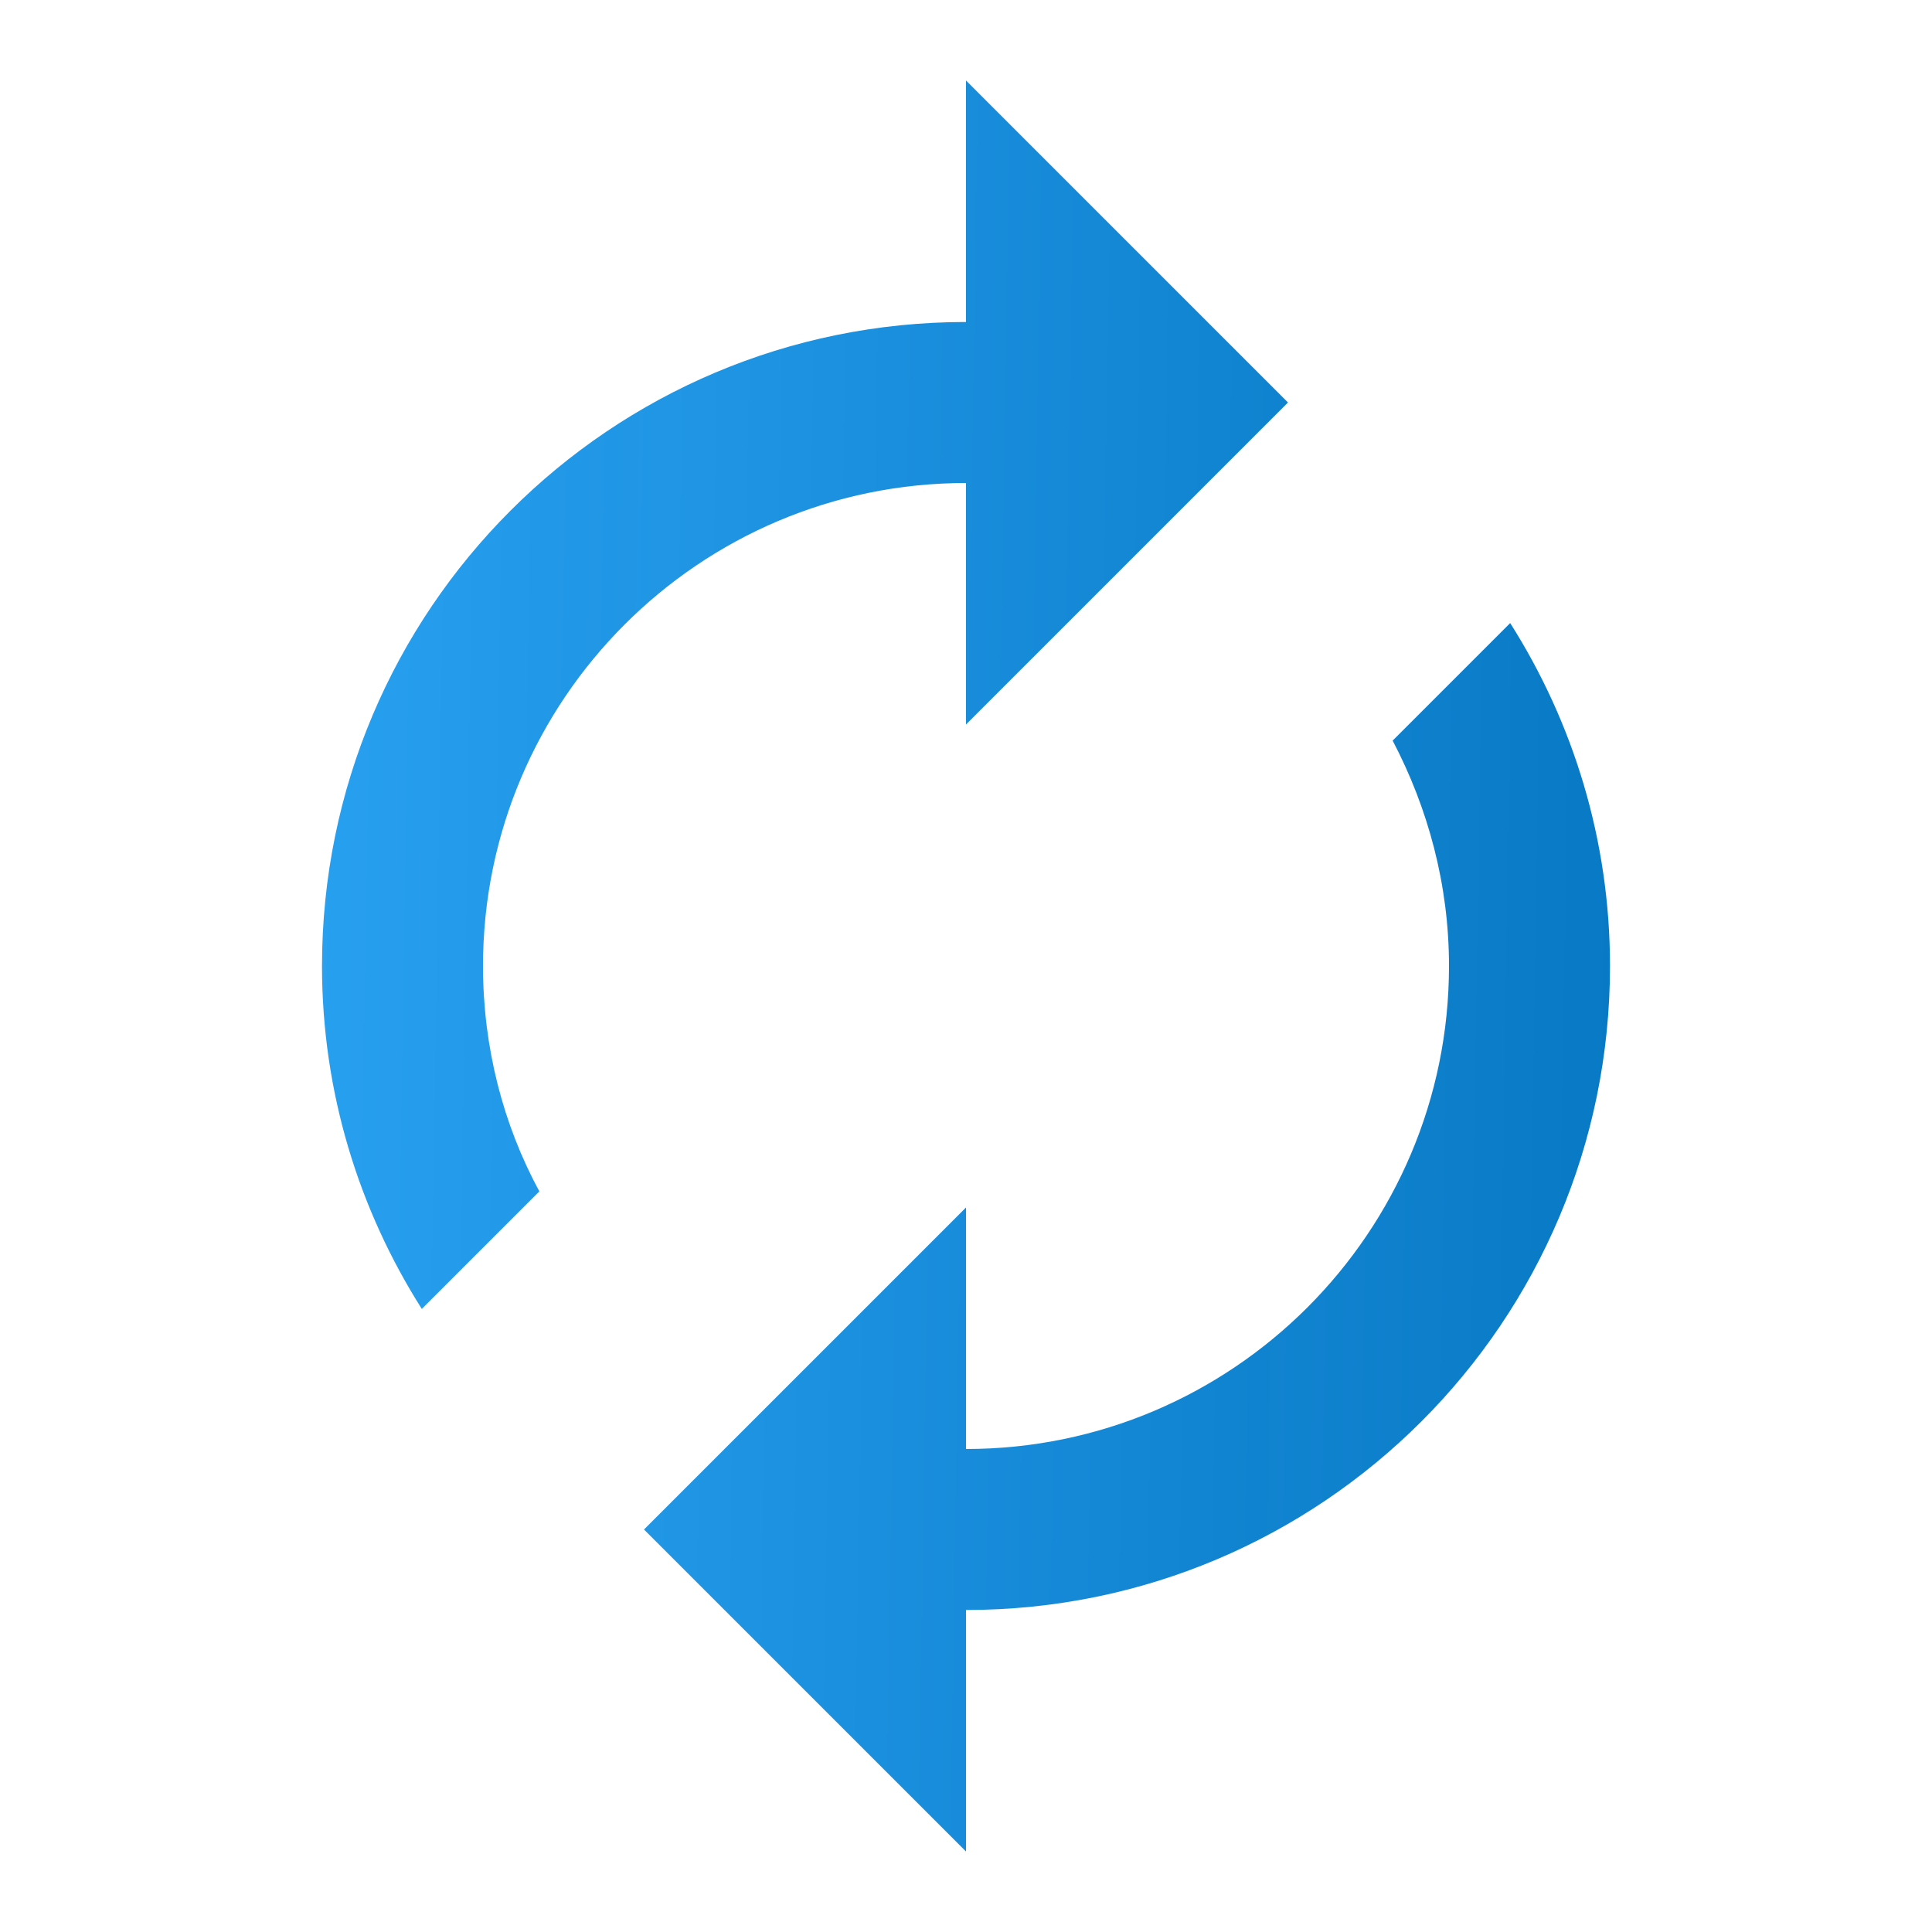
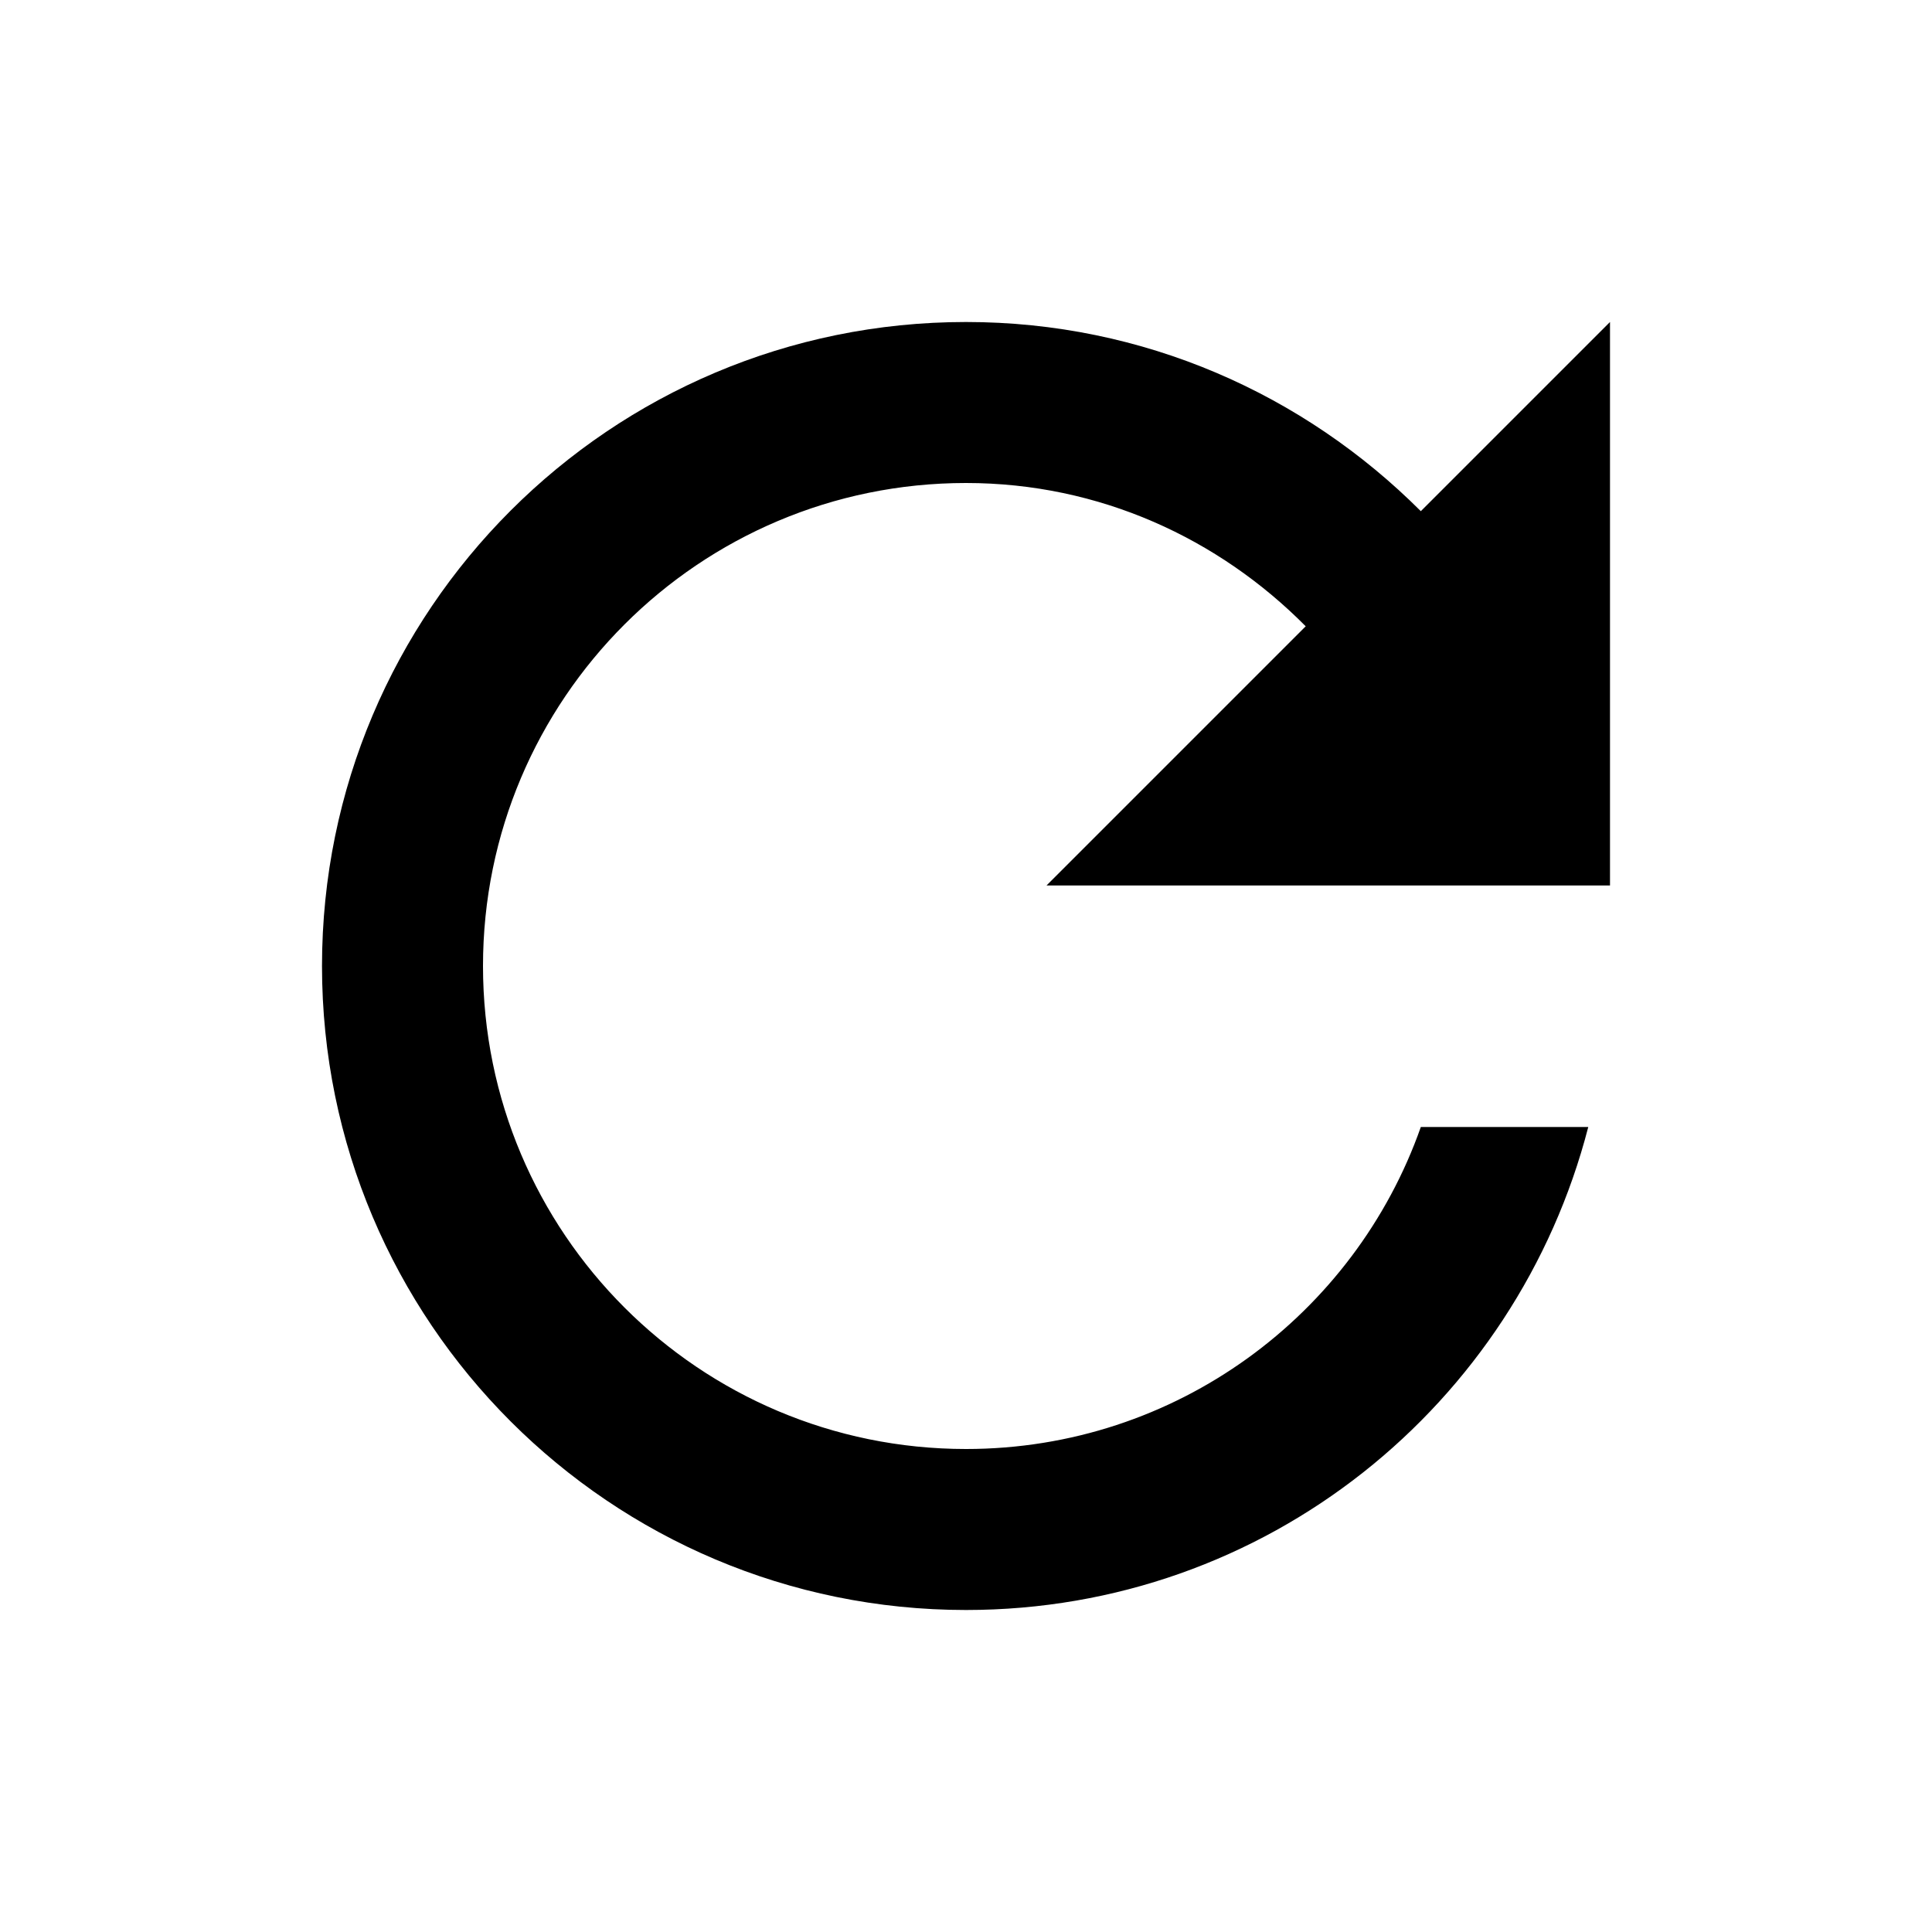
- <svg xmlns="http://www.w3.org/2000/svg" width="24" height="24" viewBox="0 0 24 24" fill="none">
-   <path fill-rule="evenodd" clip-rule="evenodd" d="M12 9V6C8.69 6 6 8.69 6 12C6 13.01 6.25 13.97 6.7 14.8L5.24 16.26C4.46 15.03 4 13.57 4 12C4 7.58 7.58 4 12 4V1L16 5L12 9ZM17.3 9.2L18.76 7.74C19.54 8.97 20 10.43 20 12C20 16.42 16.42 20 12 20V23L8 19L12 15V18C15.31 18 18 15.31 18 12C18 10.99 17.74 10.04 17.3 9.2Z" fill="url(#paint0_linear_2438_154167)" />
-   <defs>
-     <linearGradient id="paint0_linear_2438_154167" x1="4" y1="1" x2="20.347" y2="1.261" gradientUnits="userSpaceOnUse">
-       <stop stop-color="#28A0F0" />
-       <stop offset="1" stop-color="#0678C4" stop-opacity="0.992" />
-     </linearGradient>
-   </defs>
+ <svg xmlns="http://www.w3.org/2000/svg" viewBox="0 0 24 24">
+   <path d="M17.65,6.35C16.2,4.9 14.21,4 12,4A8,8 0 0,0 4,12A8,8 0 0,0 12,20C15.73,20 18.84,17.45 19.73,14H17.65C16.83,16.33 14.61,18 12,18A6,6 0 0,1 6,12A6,6 0 0,1 12,6C13.66,6 15.14,6.69 16.22,7.78L13,11H20V4L17.65,6.35Z" />
</svg>
